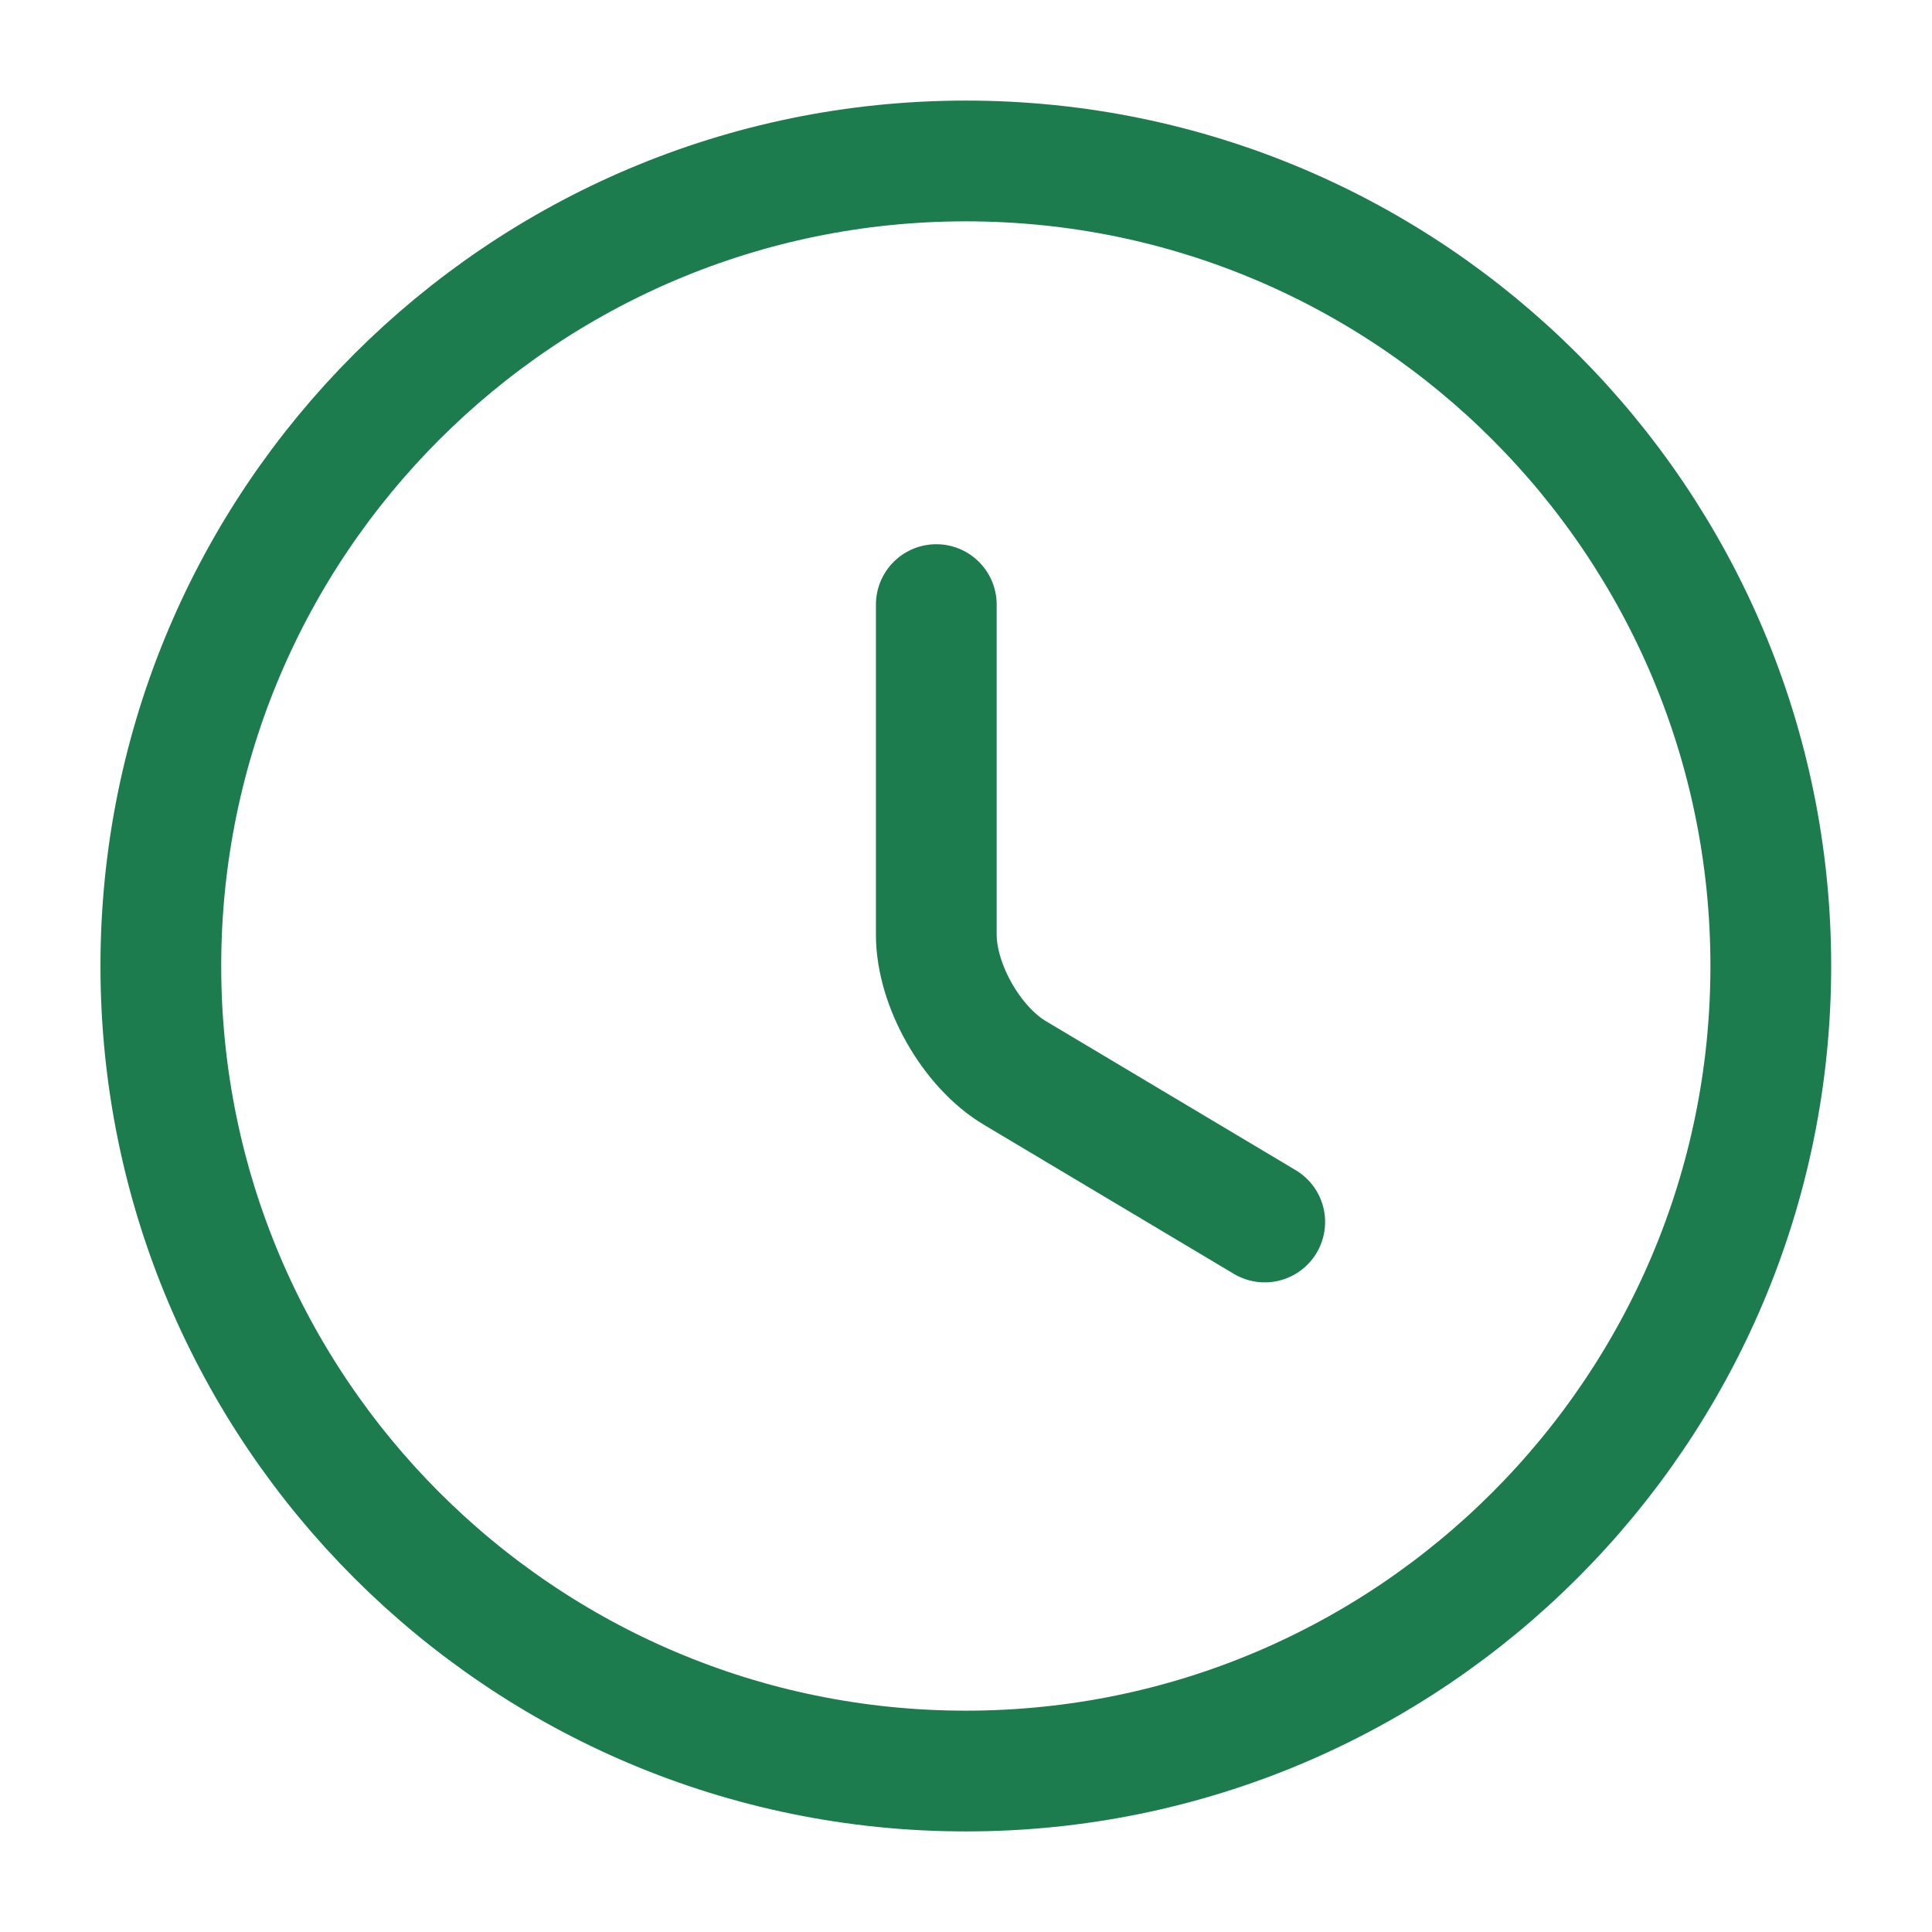
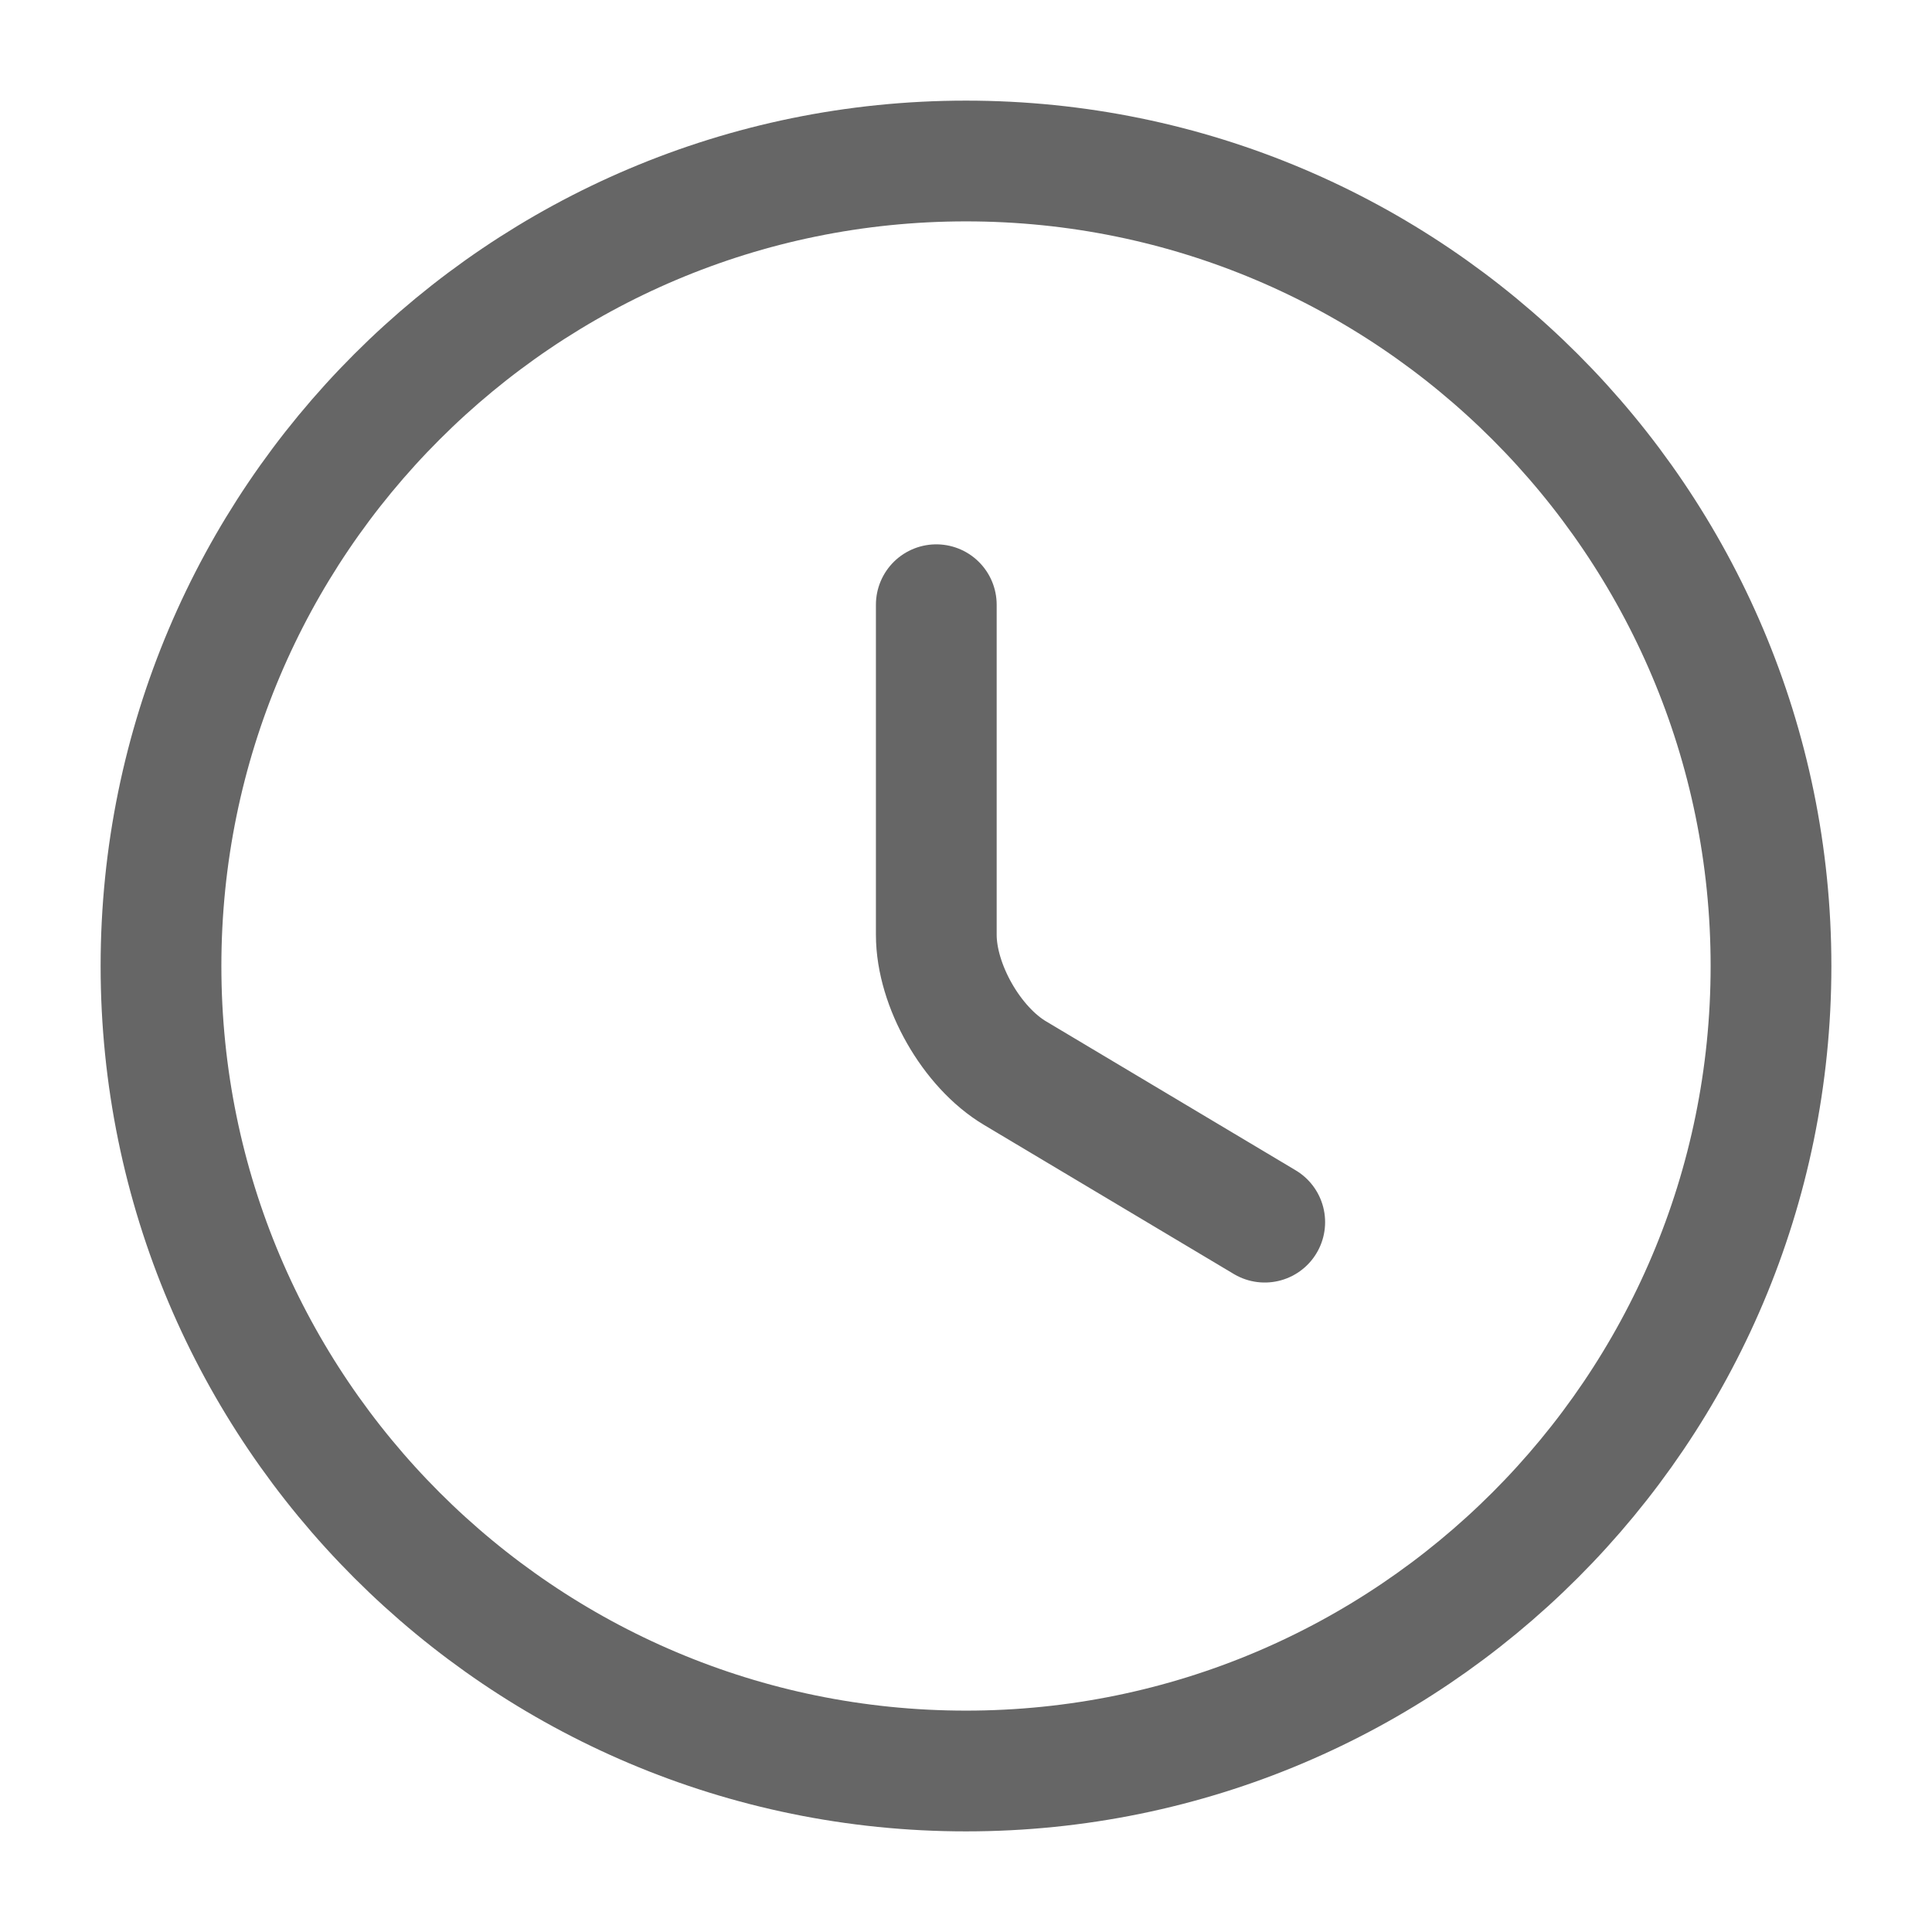
- <svg xmlns="http://www.w3.org/2000/svg" width="16" height="16" viewBox="0 0 16 16" fill="none">
-   <path d="M14.665 8C14.665 11.68 11.679 14.667 7.999 14.667C4.319 14.667 1.332 11.68 1.332 8C1.332 4.32 4.319 1.333 7.999 1.333C11.679 1.333 14.665 4.32 14.665 8Z" stroke="#1D7C4E" stroke-linecap="round" stroke-linejoin="round" />
-   <path d="M10.474 10.12L8.407 8.887C8.047 8.674 7.754 8.16 7.754 7.74V5.007" stroke="#1D7C4E" stroke-linecap="round" stroke-linejoin="round" />
+ <svg xmlns="http://www.w3.org/2000/svg" width="24" height="24" viewBox="0 0 24 24" fill="none">
+   <path d="M22 12C22 17.52 17.52 22 12 22C6.48 22 2 17.52 2 12C2 6.48 6.48 2 12 2C17.52 2 22 6.48 22 12Z" stroke="#666666" stroke-width="1.5" stroke-linecap="round" stroke-linejoin="round" />
+   <path d="M15.711 15.182L12.611 13.332C12.071 13.012 11.631 12.242 11.631 11.612V7.512" stroke="#666666" stroke-width="1.5" stroke-linecap="round" stroke-linejoin="round" />
</svg>
